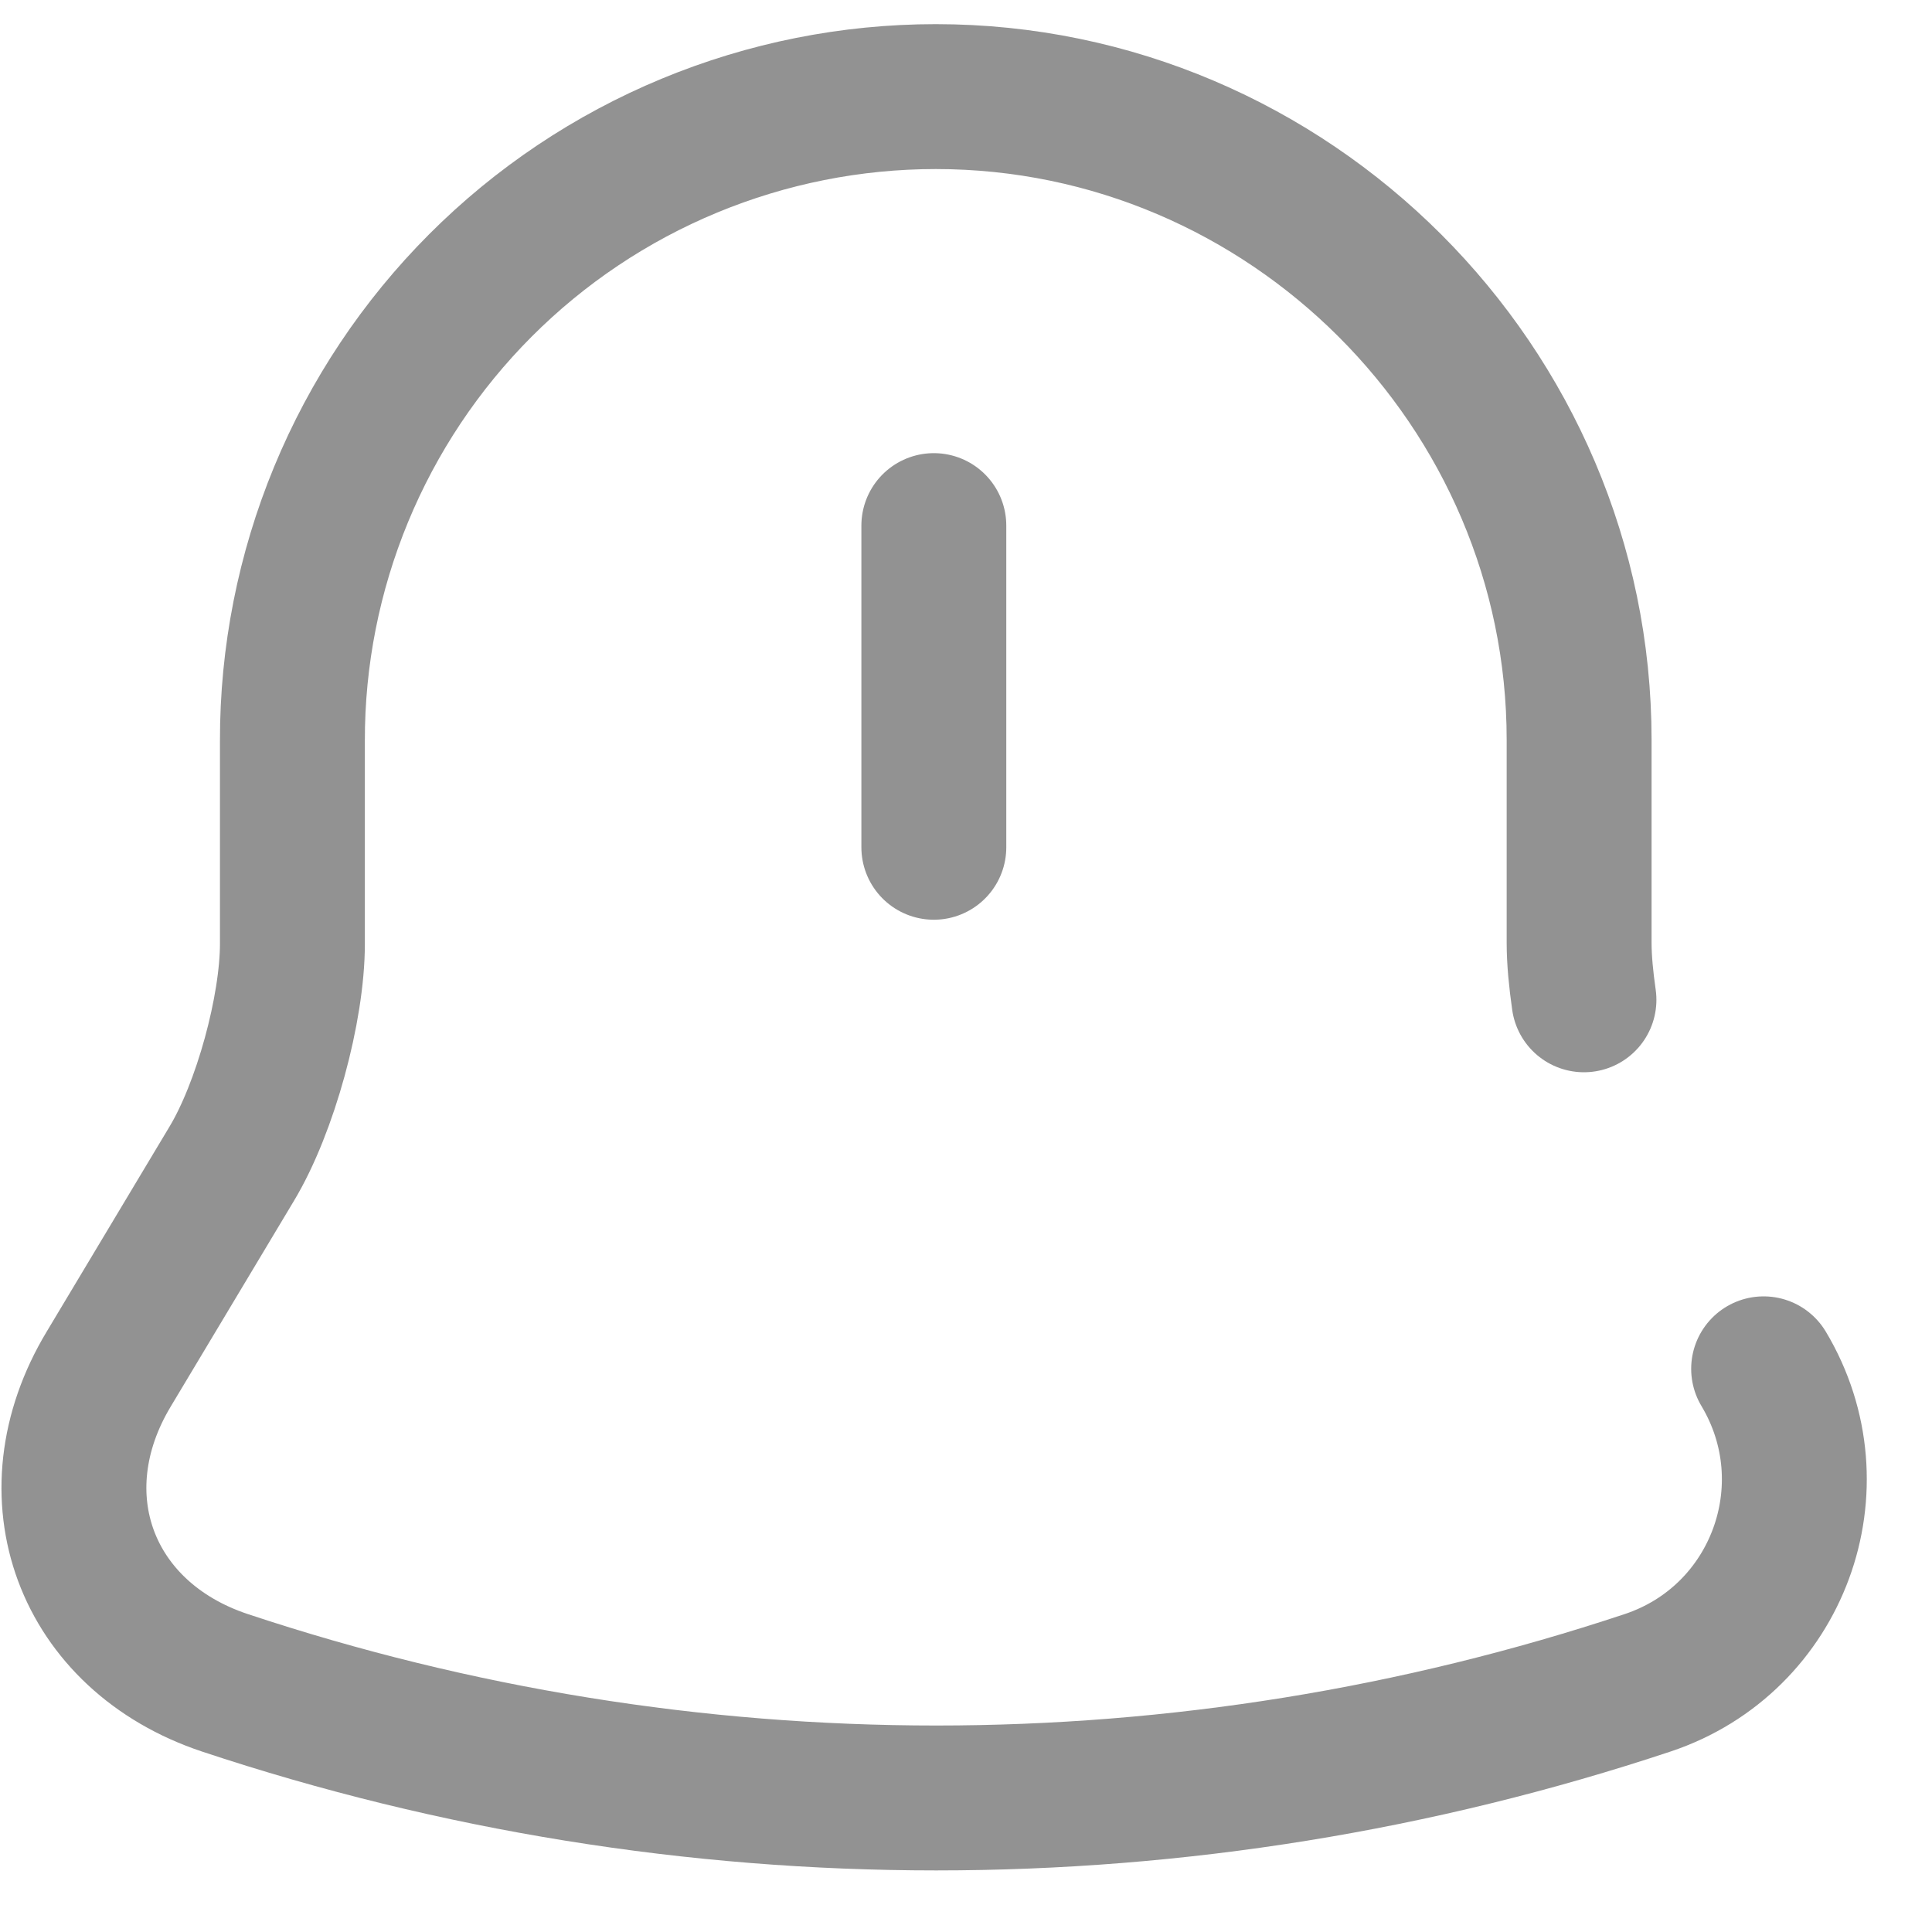
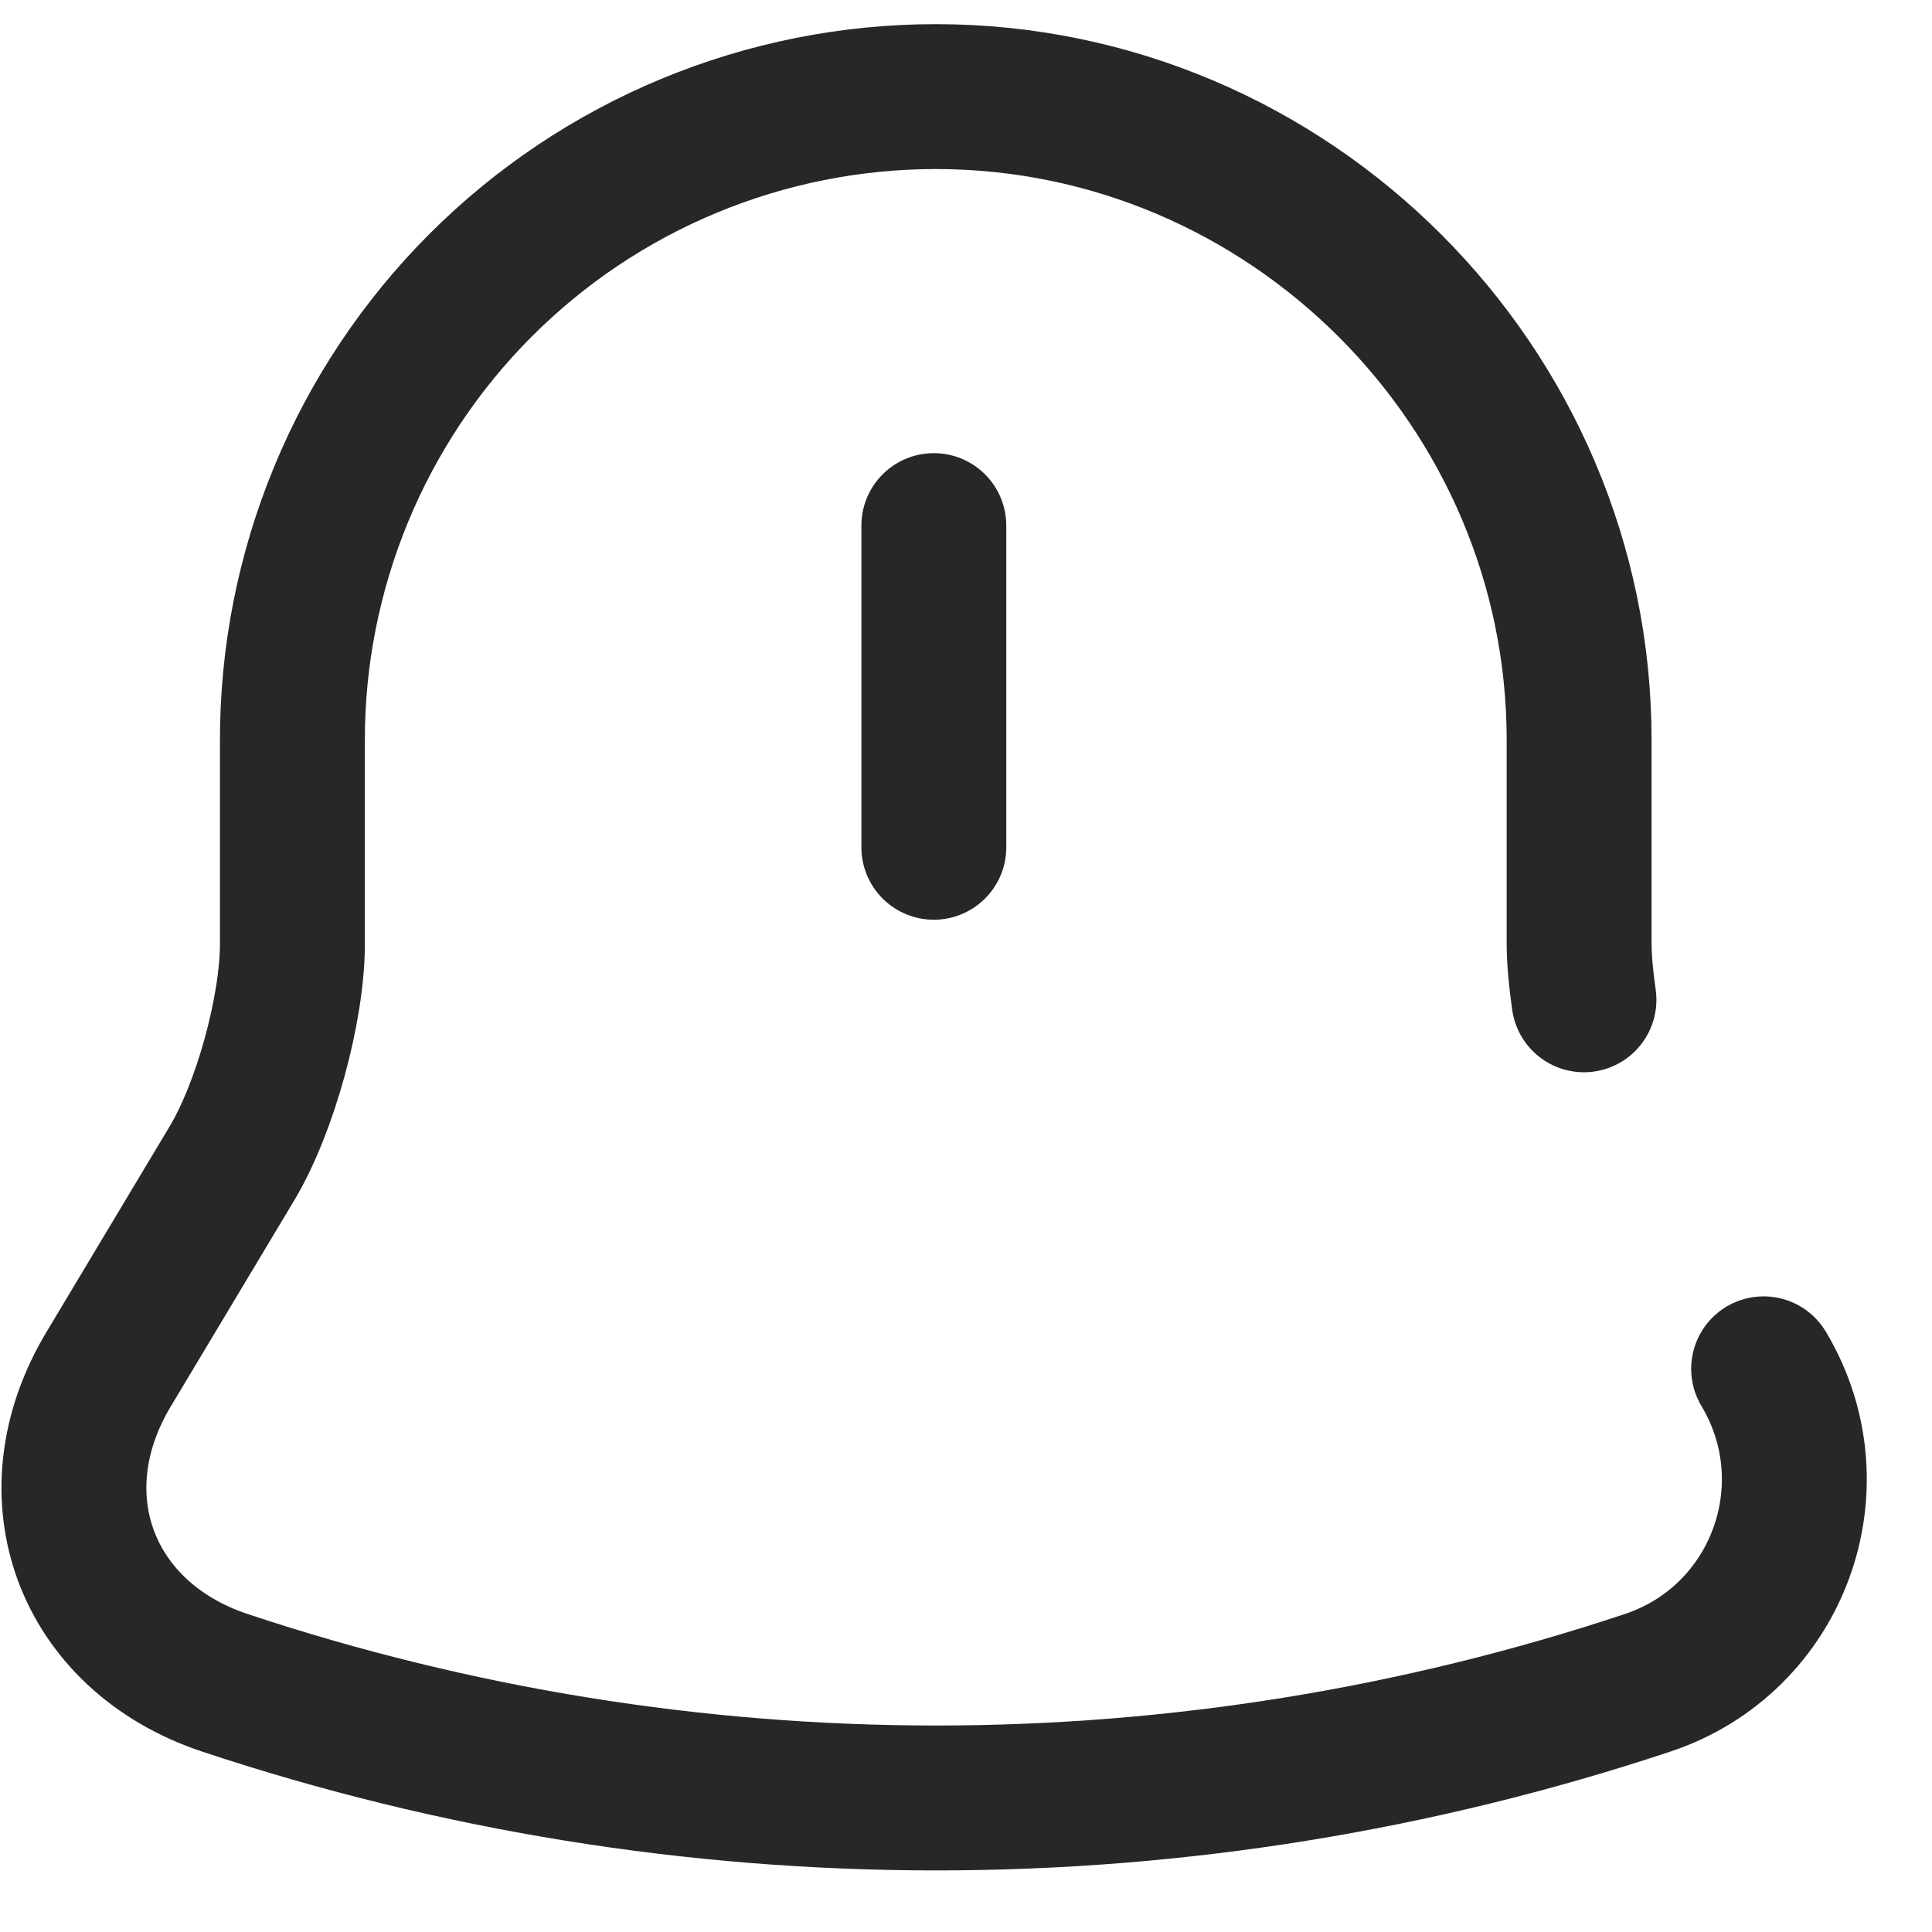
<svg xmlns="http://www.w3.org/2000/svg" width="20" height="20" viewBox="0 0 20 20" fill="none">
-   <path d="M9.667 5.441V8.771M18.257 14.17C18.987 15.39 18.407 16.97 17.057 17.42C12.275 19.01 7.108 19.01 2.327 17.42C0.887 16.94 0.337 15.48 1.127 14.17L2.397 12.05C2.747 11.47 3.027 10.44 3.027 9.77V7.67C3.025 6.795 3.197 5.927 3.531 5.118C3.865 4.309 4.355 3.574 4.974 2.954C5.592 2.335 6.327 1.843 7.136 1.508C7.944 1.173 8.811 1 9.687 1C13.347 1 16.347 4 16.347 7.66V9.76C16.347 9.94 16.367 10.14 16.397 10.35" stroke="#272727" stroke-opacity="0.5" stroke-width="1.5" stroke-miterlimit="10" stroke-linecap="round" />
+   <path d="M9.667 5.441V8.771M18.257 14.17C18.987 15.39 18.407 16.97 17.057 17.42C12.275 19.01 7.108 19.01 2.327 17.42C0.887 16.94 0.337 15.48 1.127 14.17L2.397 12.05C2.747 11.47 3.027 10.44 3.027 9.77V7.67C3.025 6.795 3.197 5.927 3.531 5.118C3.865 4.309 4.355 3.574 4.974 2.954C5.592 2.335 6.327 1.843 7.136 1.508C7.944 1.173 8.811 1 9.687 1C13.347 1 16.347 4 16.347 7.66V9.76C16.347 9.94 16.367 10.14 16.397 10.35" stroke="#272727" stroke-width="1.5" stroke-miterlimit="10" stroke-linecap="round" />
</svg>
